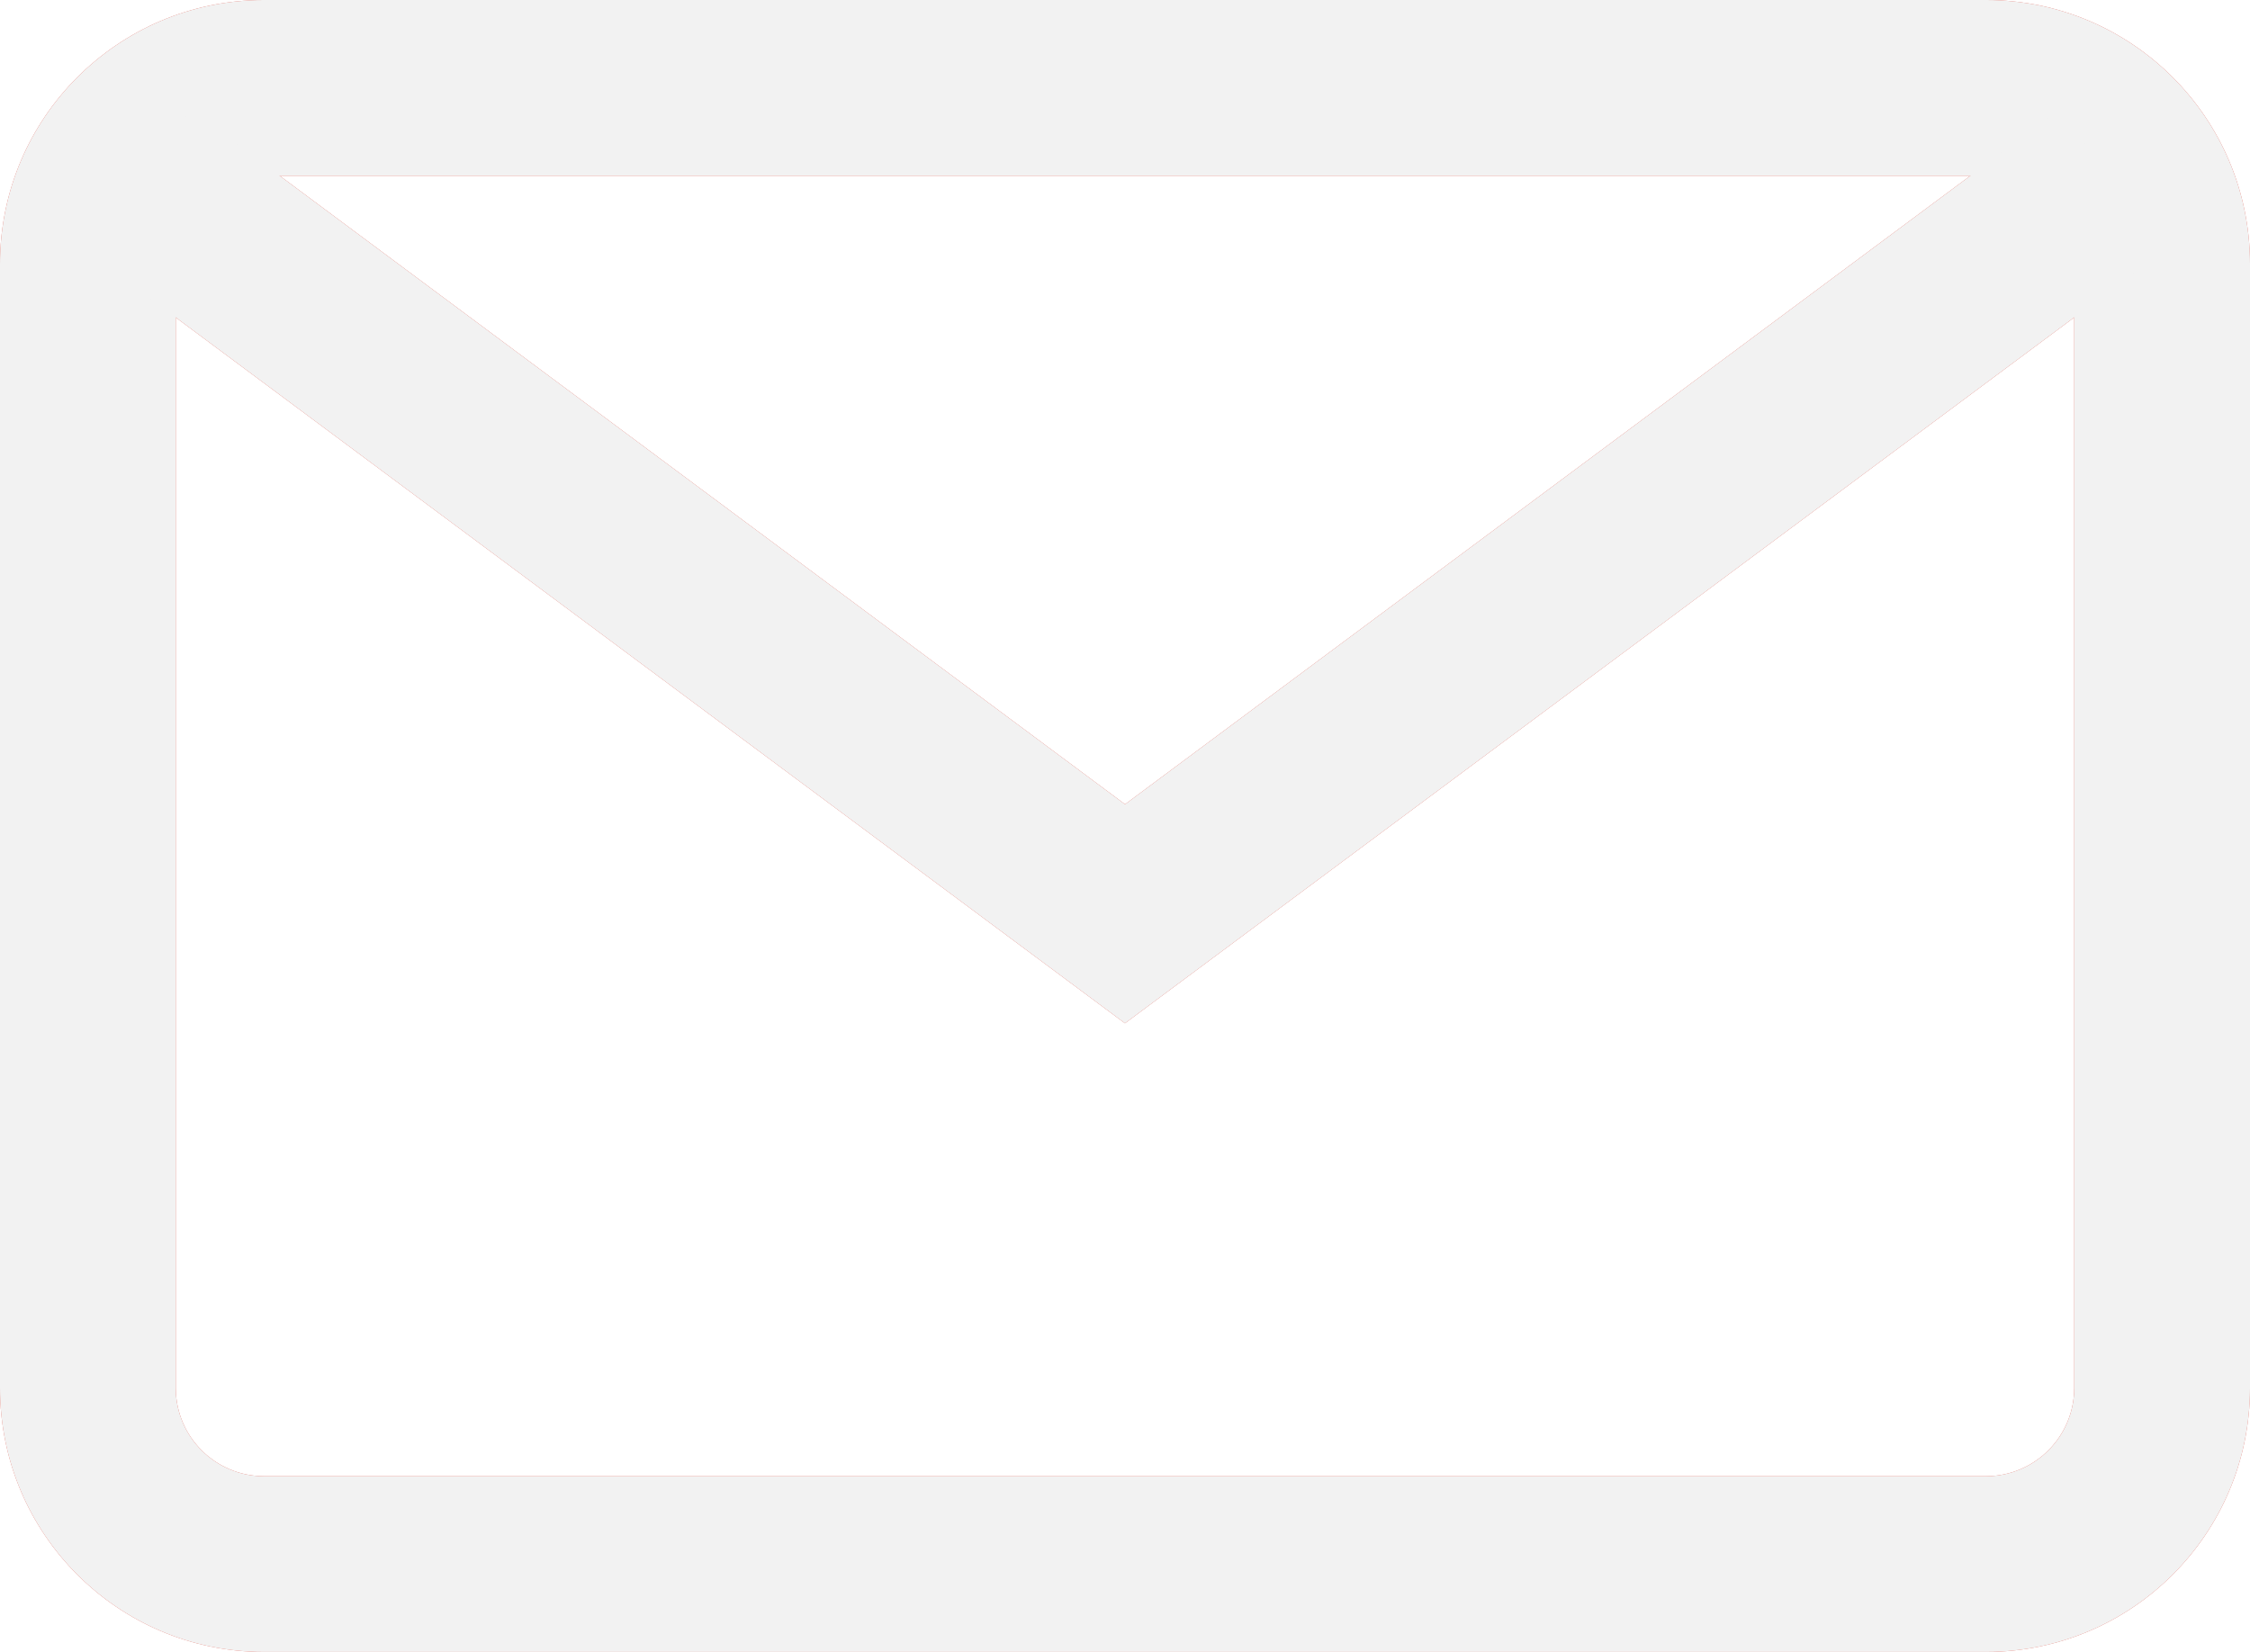
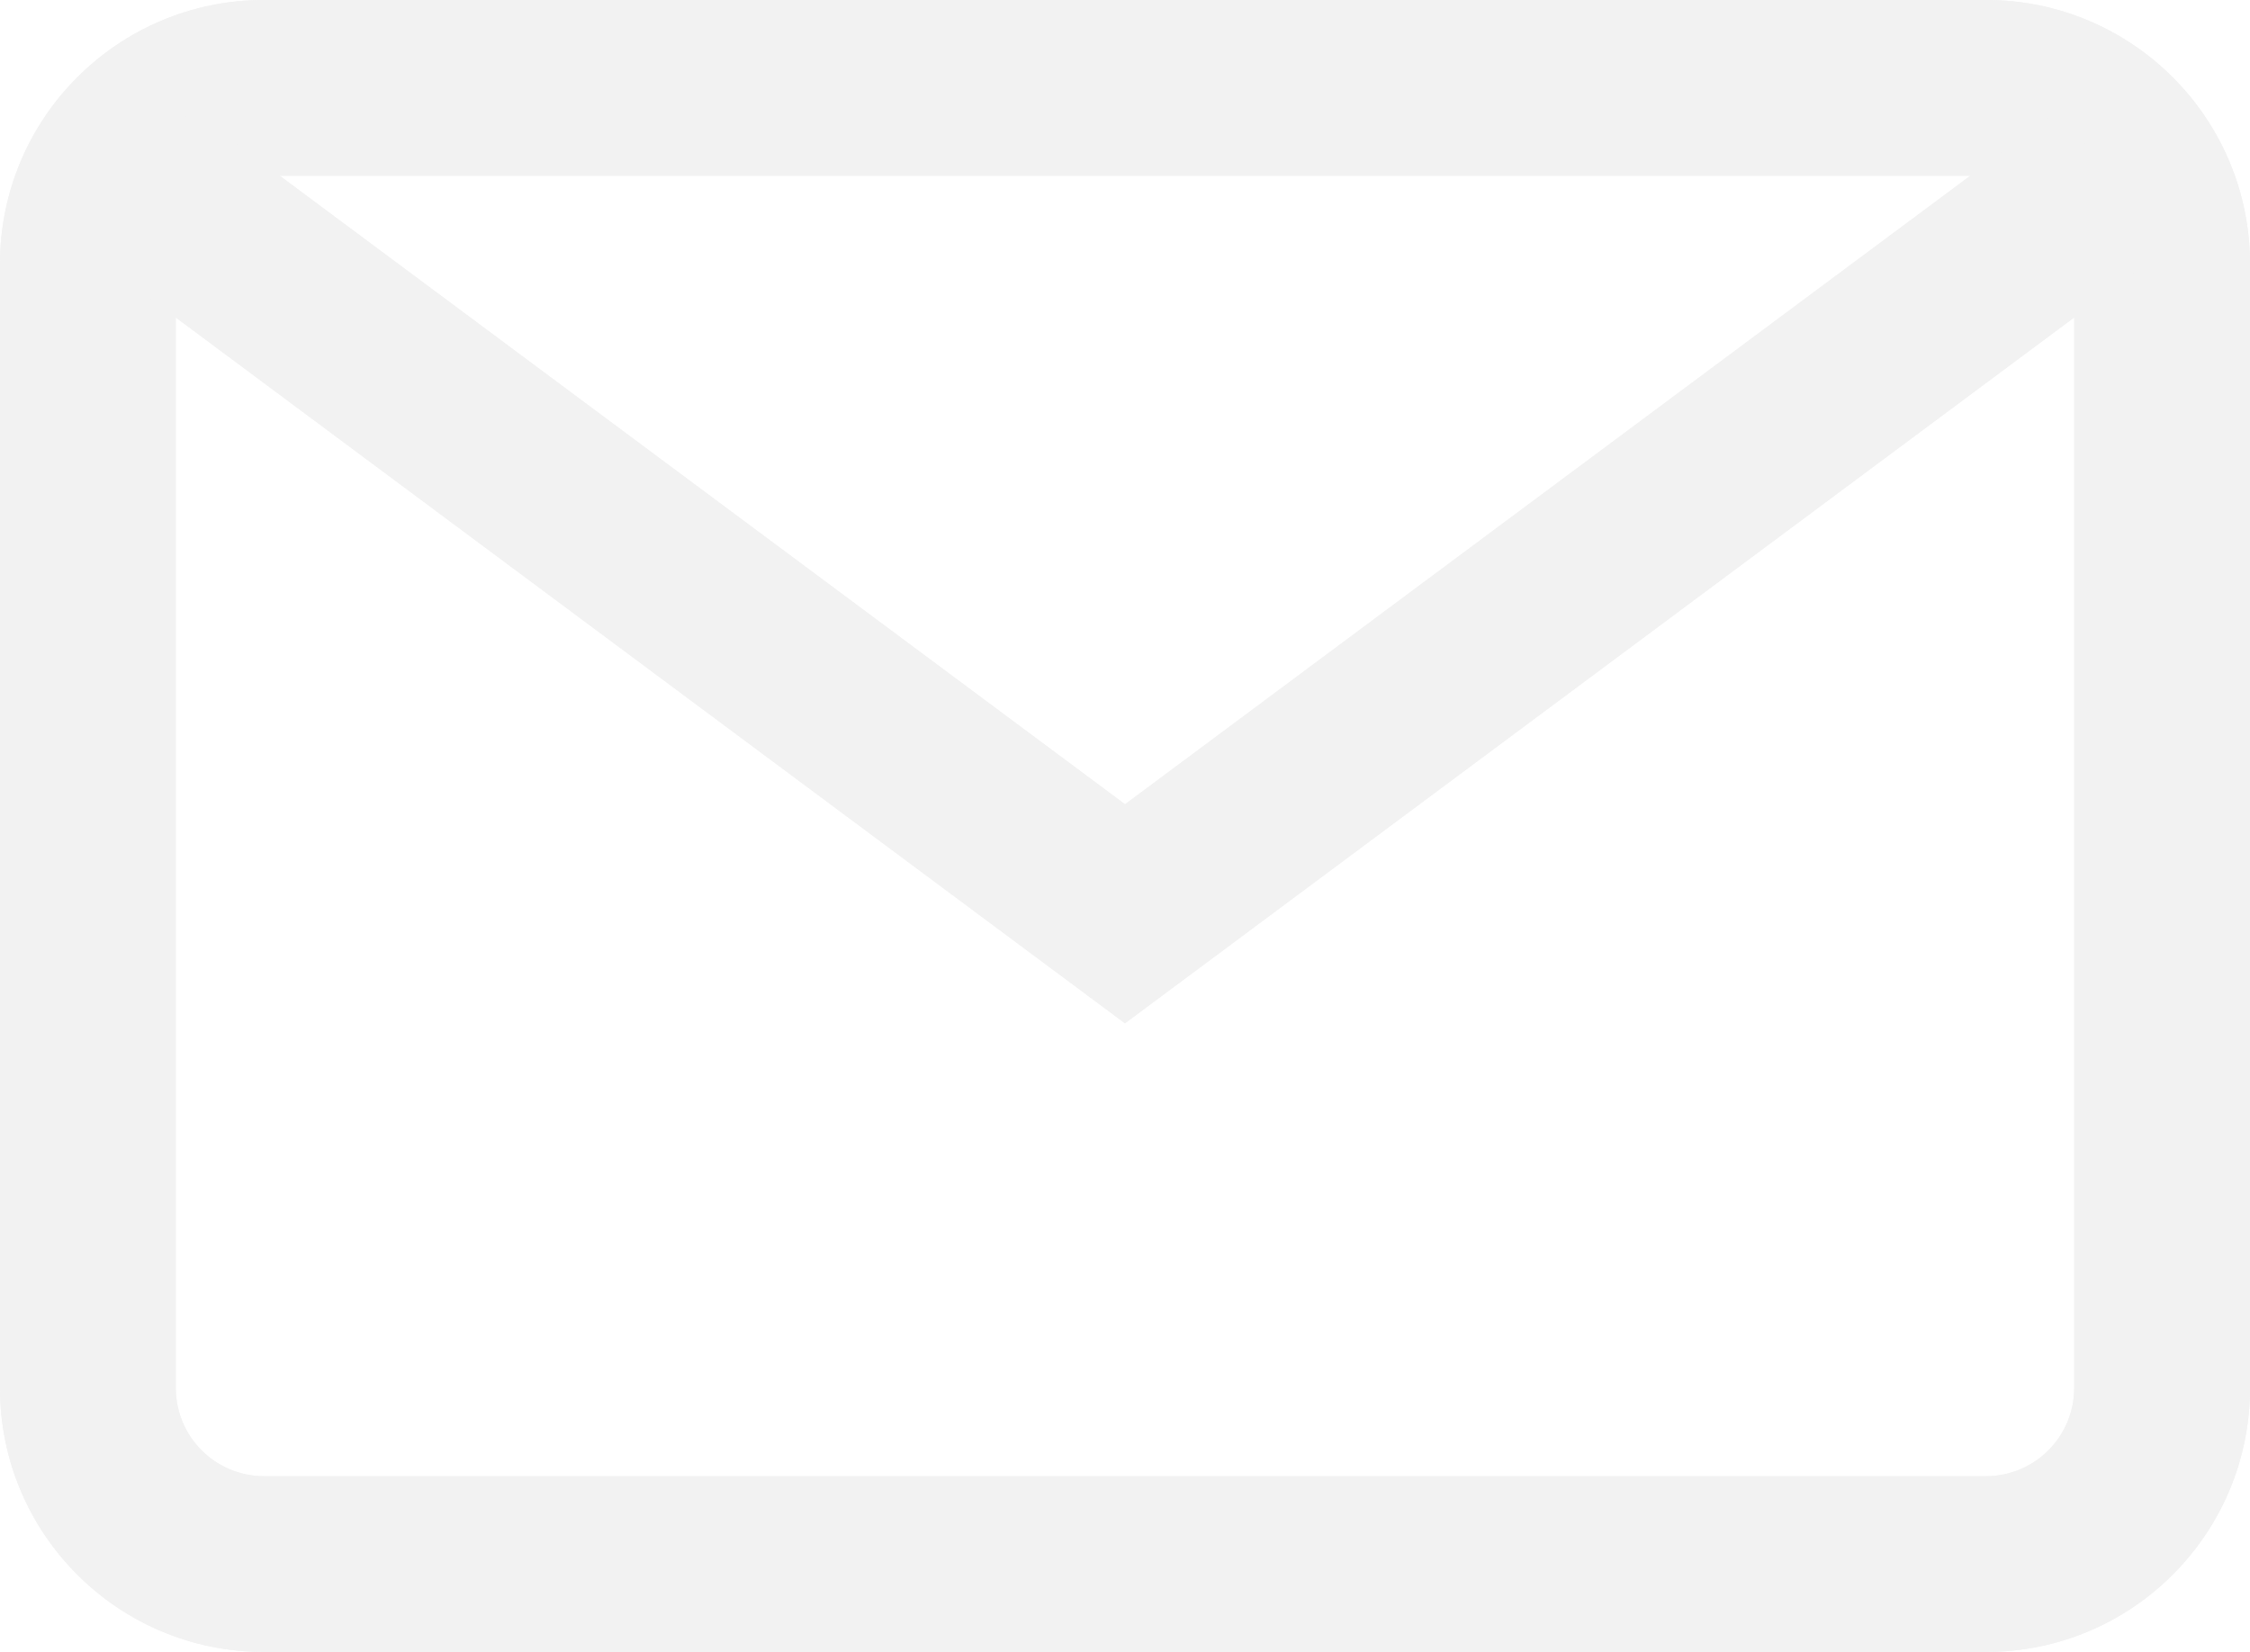
<svg xmlns="http://www.w3.org/2000/svg" id="Email" width="28.021" height="20.578" viewBox="0 0 28.021 20.578">
  <g id="email-2" data-name="email">
    <g id="Grupo_121" data-name="Grupo 121">
      <g id="Grupo_120" data-name="Grupo 120">
-         <path id="Caminho_25" data-name="Caminho 25" d="M24.737,68H3.284A3.287,3.287,0,0,0,0,71.284v14.01a3.287,3.287,0,0,0,3.284,3.284H24.737a3.287,3.287,0,0,0,3.284-3.284V71.284A3.287,3.287,0,0,0,24.737,68Zm1.095,17.294a1.1,1.1,0,0,1-1.095,1.095H3.284a1.1,1.1,0,0,1-1.095-1.095V71.284a1.1,1.1,0,0,1,1.095-1.095H24.737a1.1,1.1,0,0,1,1.095,1.095Z" transform="translate(0 -68)" fill="#de5246" />
+         <path id="Caminho_25" data-name="Caminho 25" d="M24.737,68H3.284A3.287,3.287,0,0,0,0,71.284v14.01a3.287,3.287,0,0,0,3.284,3.284H24.737a3.287,3.287,0,0,0,3.284-3.284V71.284A3.287,3.287,0,0,0,24.737,68Zm1.095,17.294a1.1,1.1,0,0,1-1.095,1.095H3.284a1.1,1.1,0,0,1-1.095-1.095V71.284a1.1,1.1,0,0,1,1.095-1.095H24.737a1.1,1.1,0,0,1,1.095,1.095Z" transform="translate(0 -68)" fill="#f2f2f2" />
      </g>
    </g>
    <g id="Grupo_123" data-name="Grupo 123" transform="translate(1.068 1.365)">
      <g id="Grupo_122" data-name="Grupo 122">
-         <path id="Caminho_26" data-name="Caminho 26" d="M44.1,92.937l-11.635,8.654L20.829,92.937l-1.307,1.756,12.942,9.626,12.942-9.626Z" transform="translate(-19.522 -92.937)" fill="#de5246" />
+         <path id="Caminho_26" data-name="Caminho 26" d="M44.1,92.937l-11.635,8.654L20.829,92.937l-1.307,1.756,12.942,9.626,12.942-9.626Z" transform="translate(-19.522 -92.937)" fill="#f2f2f2" />
      </g>
    </g>
  </g>
  <g id="email-3" data-name="email">
    <g id="Grupo_121-2" data-name="Grupo 121">
      <g id="Grupo_120-2" data-name="Grupo 120">
        <path id="Caminho_25-2" data-name="Caminho 25" d="M24.737,68H3.284A3.287,3.287,0,0,0,0,71.284v14.01a3.287,3.287,0,0,0,3.284,3.284H24.737a3.287,3.287,0,0,0,3.284-3.284V71.284A3.287,3.287,0,0,0,24.737,68Zm1.095,17.294a1.1,1.1,0,0,1-1.095,1.095H3.284a1.1,1.1,0,0,1-1.095-1.095V71.284a1.1,1.1,0,0,1,1.095-1.095H24.737a1.1,1.1,0,0,1,1.095,1.095Z" transform="translate(0 -68)" fill="#f2f2f2" />
      </g>
    </g>
    <g id="Grupo_123-2" data-name="Grupo 123" transform="translate(1.068 1.365)">
      <g id="Grupo_122-2" data-name="Grupo 122">
        <path id="Caminho_26-2" data-name="Caminho 26" d="M44.1,92.937l-11.635,8.654L20.829,92.937l-1.307,1.756,12.942,9.626,12.942-9.626Z" transform="translate(-19.522 -92.937)" fill="#f2f2f2" />
      </g>
    </g>
  </g>
</svg>
